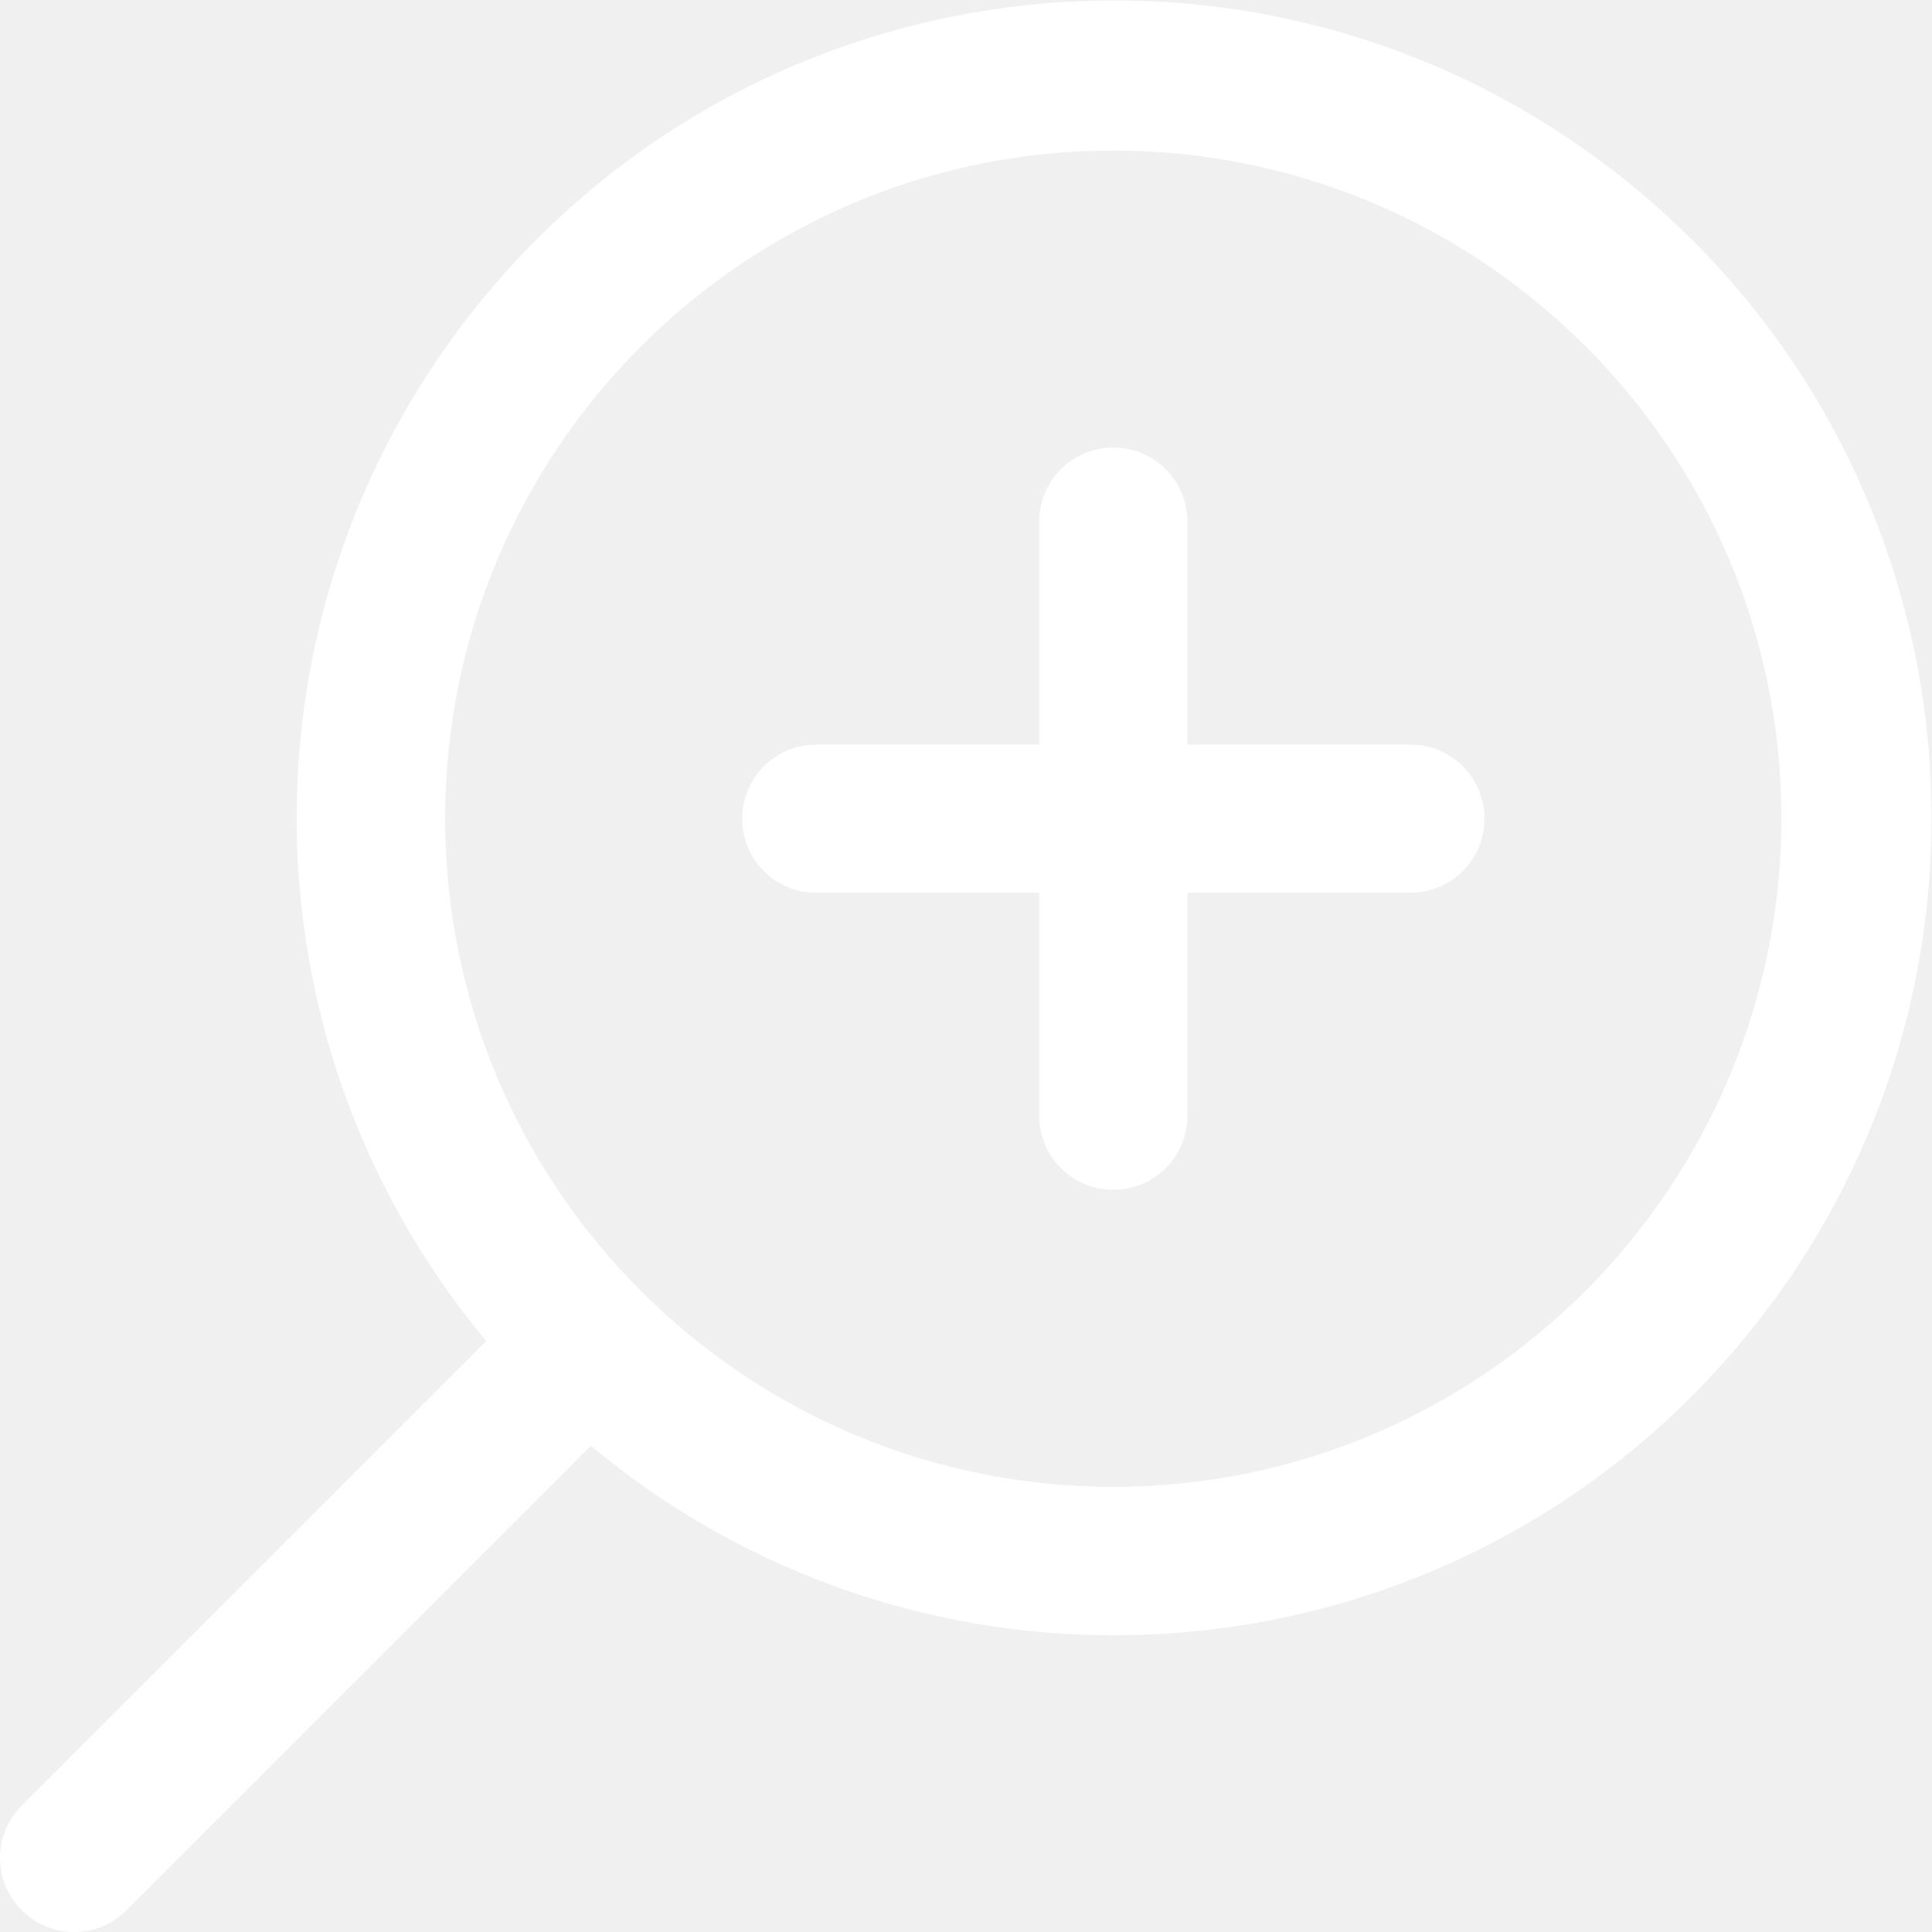
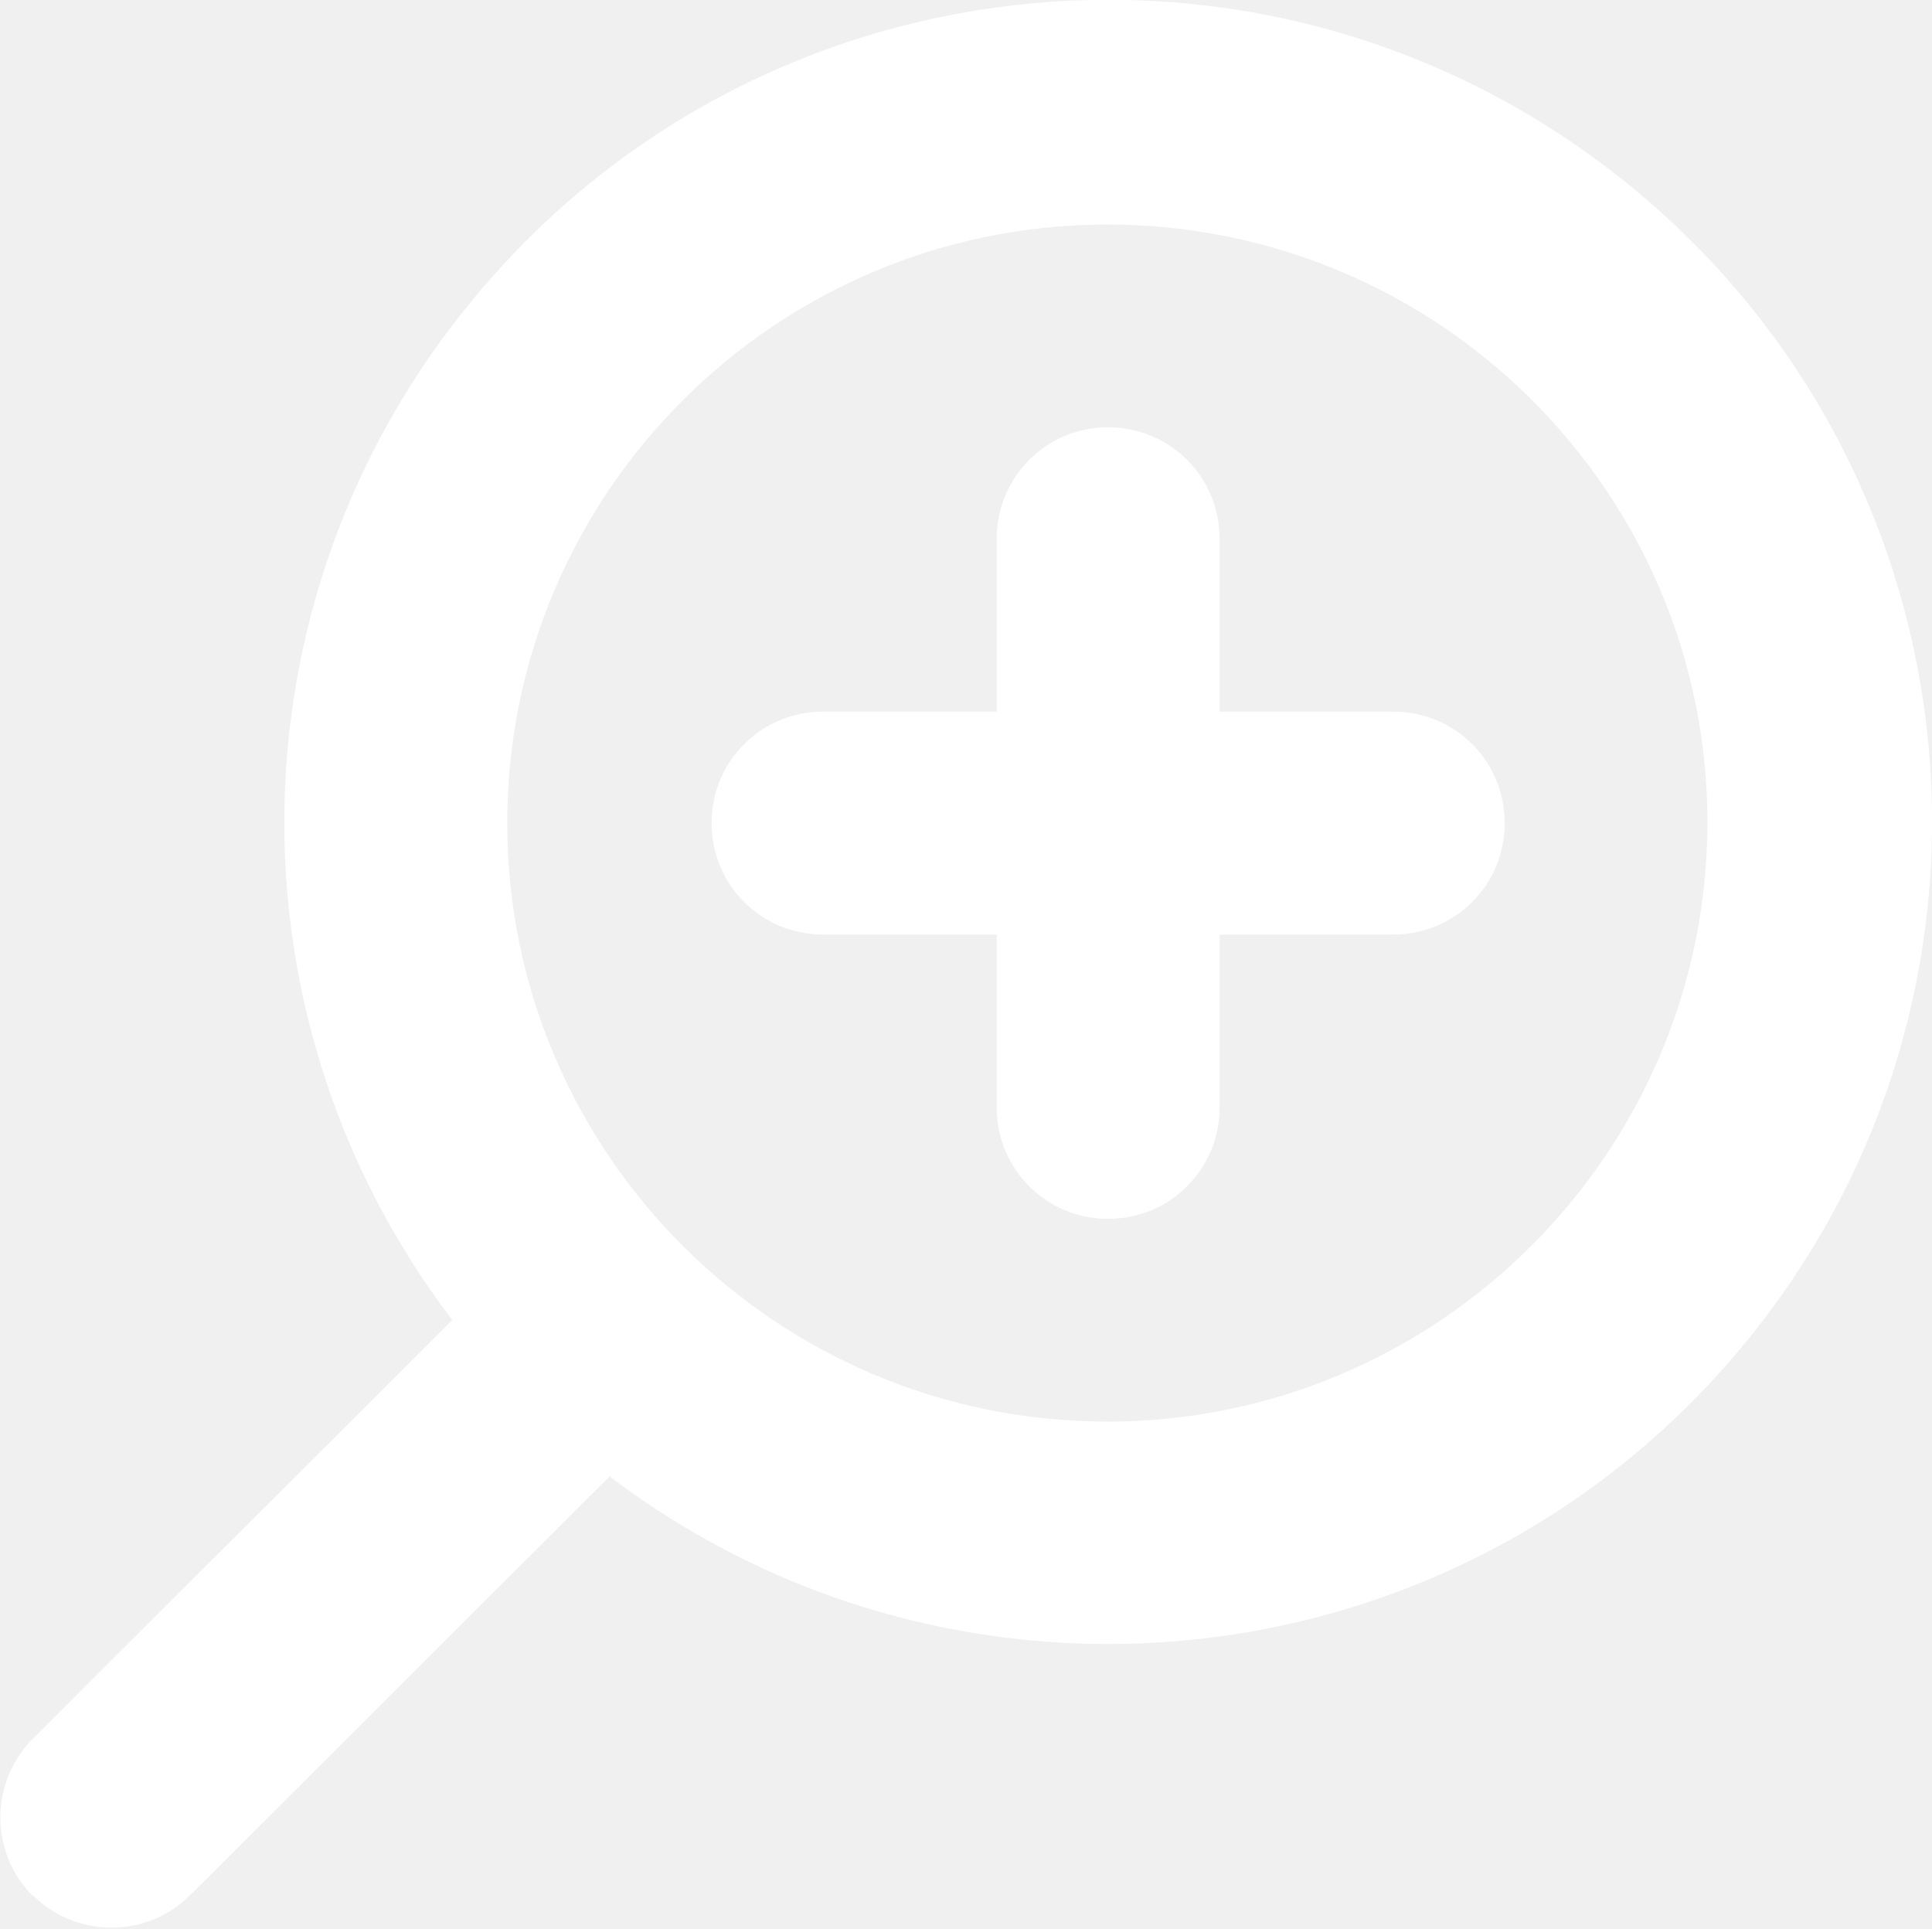
- <svg xmlns="http://www.w3.org/2000/svg" id="Layer_1" data-name="Layer 1" viewBox="0 0 24 24">
+ <svg xmlns="http://www.w3.org/2000/svg" id="Layer_1" viewBox="0 0 23.92 23.88">
  <defs>
    <style>
      .cls-1 {
        fill: #fff;
-         stroke-width: 0px;
+         stroke: #fff;
+         stroke-miterlimit: 10;
      }
    </style>
  </defs>
-   <path class="cls-1" d="m9.22,10.17c0-.51.41-.92.92-.92h2.77s0-2.77,0-2.77c0-.51.41-.92.92-.92s.92.41.92.92v2.77s2.77,0,2.77,0c.51,0,.92.41.92.92,0,.51-.41.92-.92.92h-2.77s0,2.77,0,2.77c0,.51-.41.92-.92.92s-.92-.41-.92-.92v-2.77s-2.77,0-2.77,0c-.51,0-.92-.41-.92-.92M.27,23.73h0c-.36-.36-.36-.94,0-1.3l5.77-5.77c-3.14-3.77-3.14-9.23,0-13,3.59-4.31,9.99-4.89,14.3-1.3,4.31,3.59,4.89,9.99,1.3,14.3-3.59,4.31-9.99,4.89-14.3,1.3l-5.77,5.77h0c-.36.36-.94.36-1.3,0m13.56-5.26c4.58,0,8.29-3.72,8.3-8.3,0-4.58-3.72-8.3-8.3-8.3S5.53,5.59,5.53,10.17s3.72,8.3,8.3,8.3" />
+   <path class="cls-1" d="M9.31,10.19c0-.49.39-.88.88-.88h2.65v-2.64c0-.49.39-.88.88-.88s.88.39.88.88v2.64h2.65c.49,0,.88.39.88.88s-.39.88-.88.88h-2.65v2.64c0,.49-.39.88-.88.88s-.88-.39-.88-.88v-2.64h-2.65c-.49,0-.88-.39-.88-.88M.76,23.12h0c-.34-.34-.34-.9,0-1.24l5.51-5.5c-3-3.59-3-8.8,0-12.39C9.7-.13,15.81-.68,19.93,2.74c4.12,3.42,4.67,9.52,1.24,13.63-3.43,4.11-9.54,4.66-13.66,1.24l-5.51,5.5h0c-.34.34-.9.34-1.24,0M13.71,18.1c4.37,0,7.92-3.55,7.93-7.91,0-4.37-3.55-7.91-7.93-7.91s-7.93,3.55-7.93,7.91,3.55,7.91,7.93,7.91" />
</svg>
